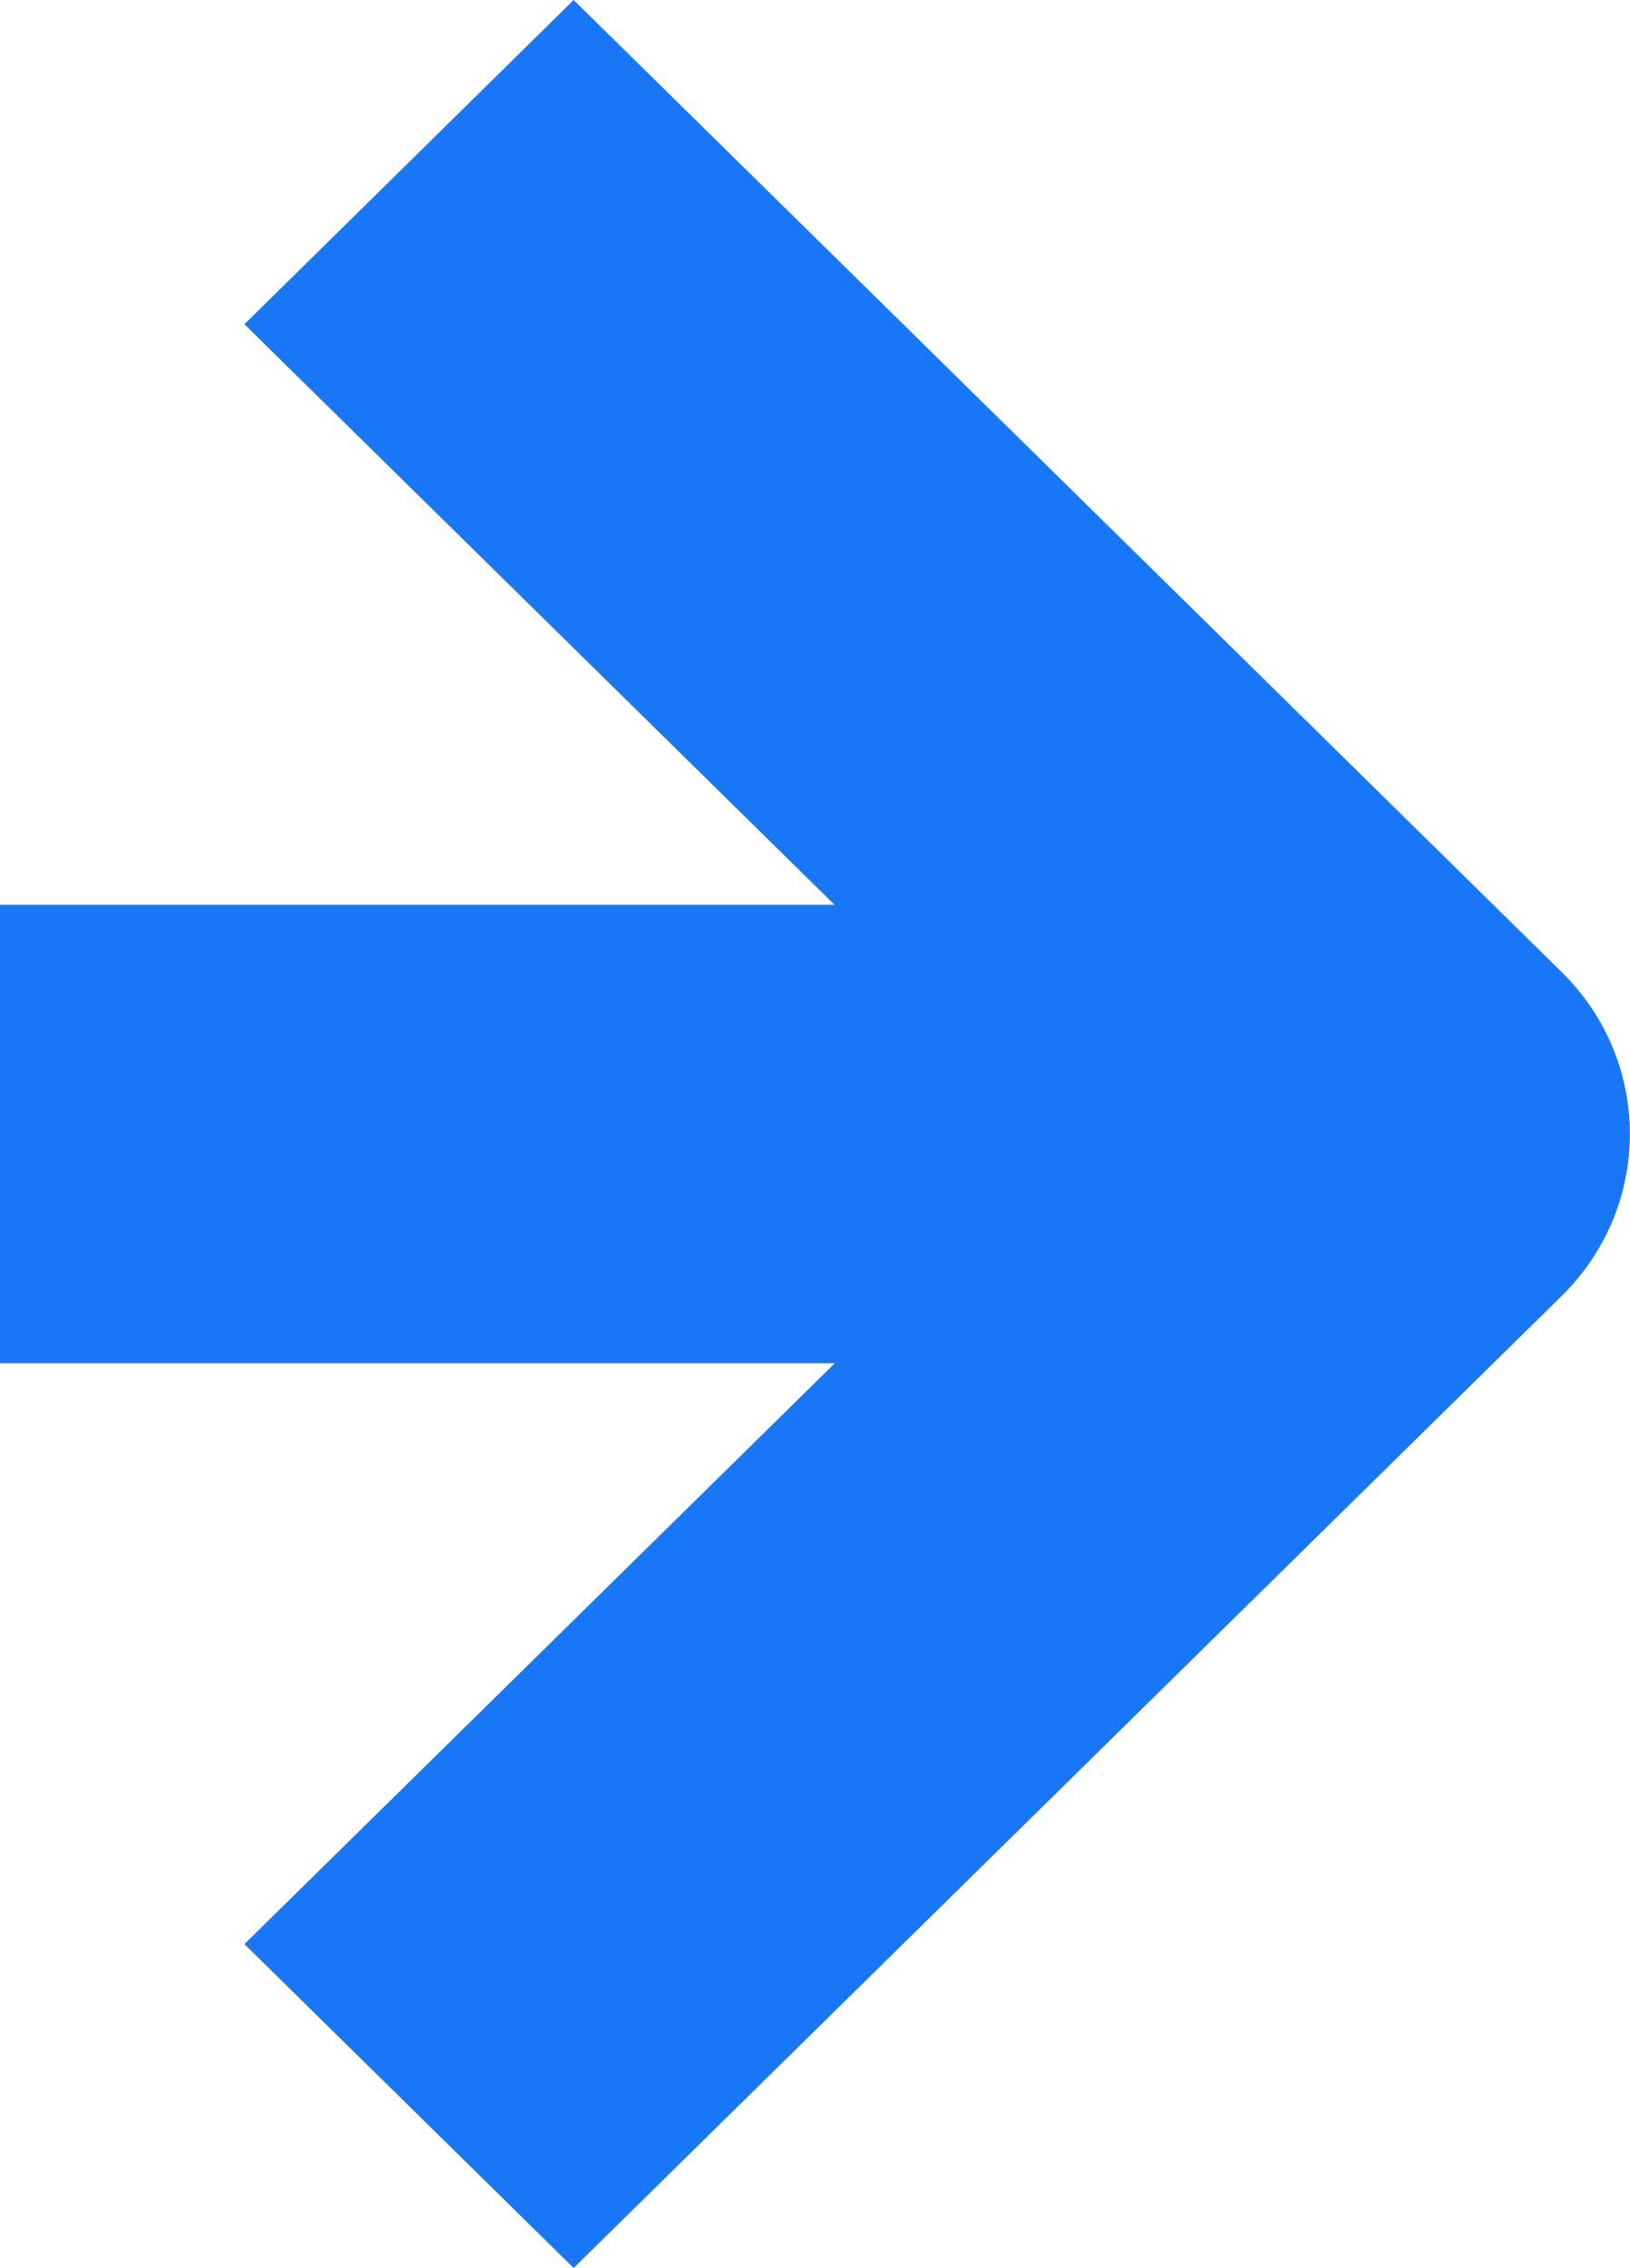
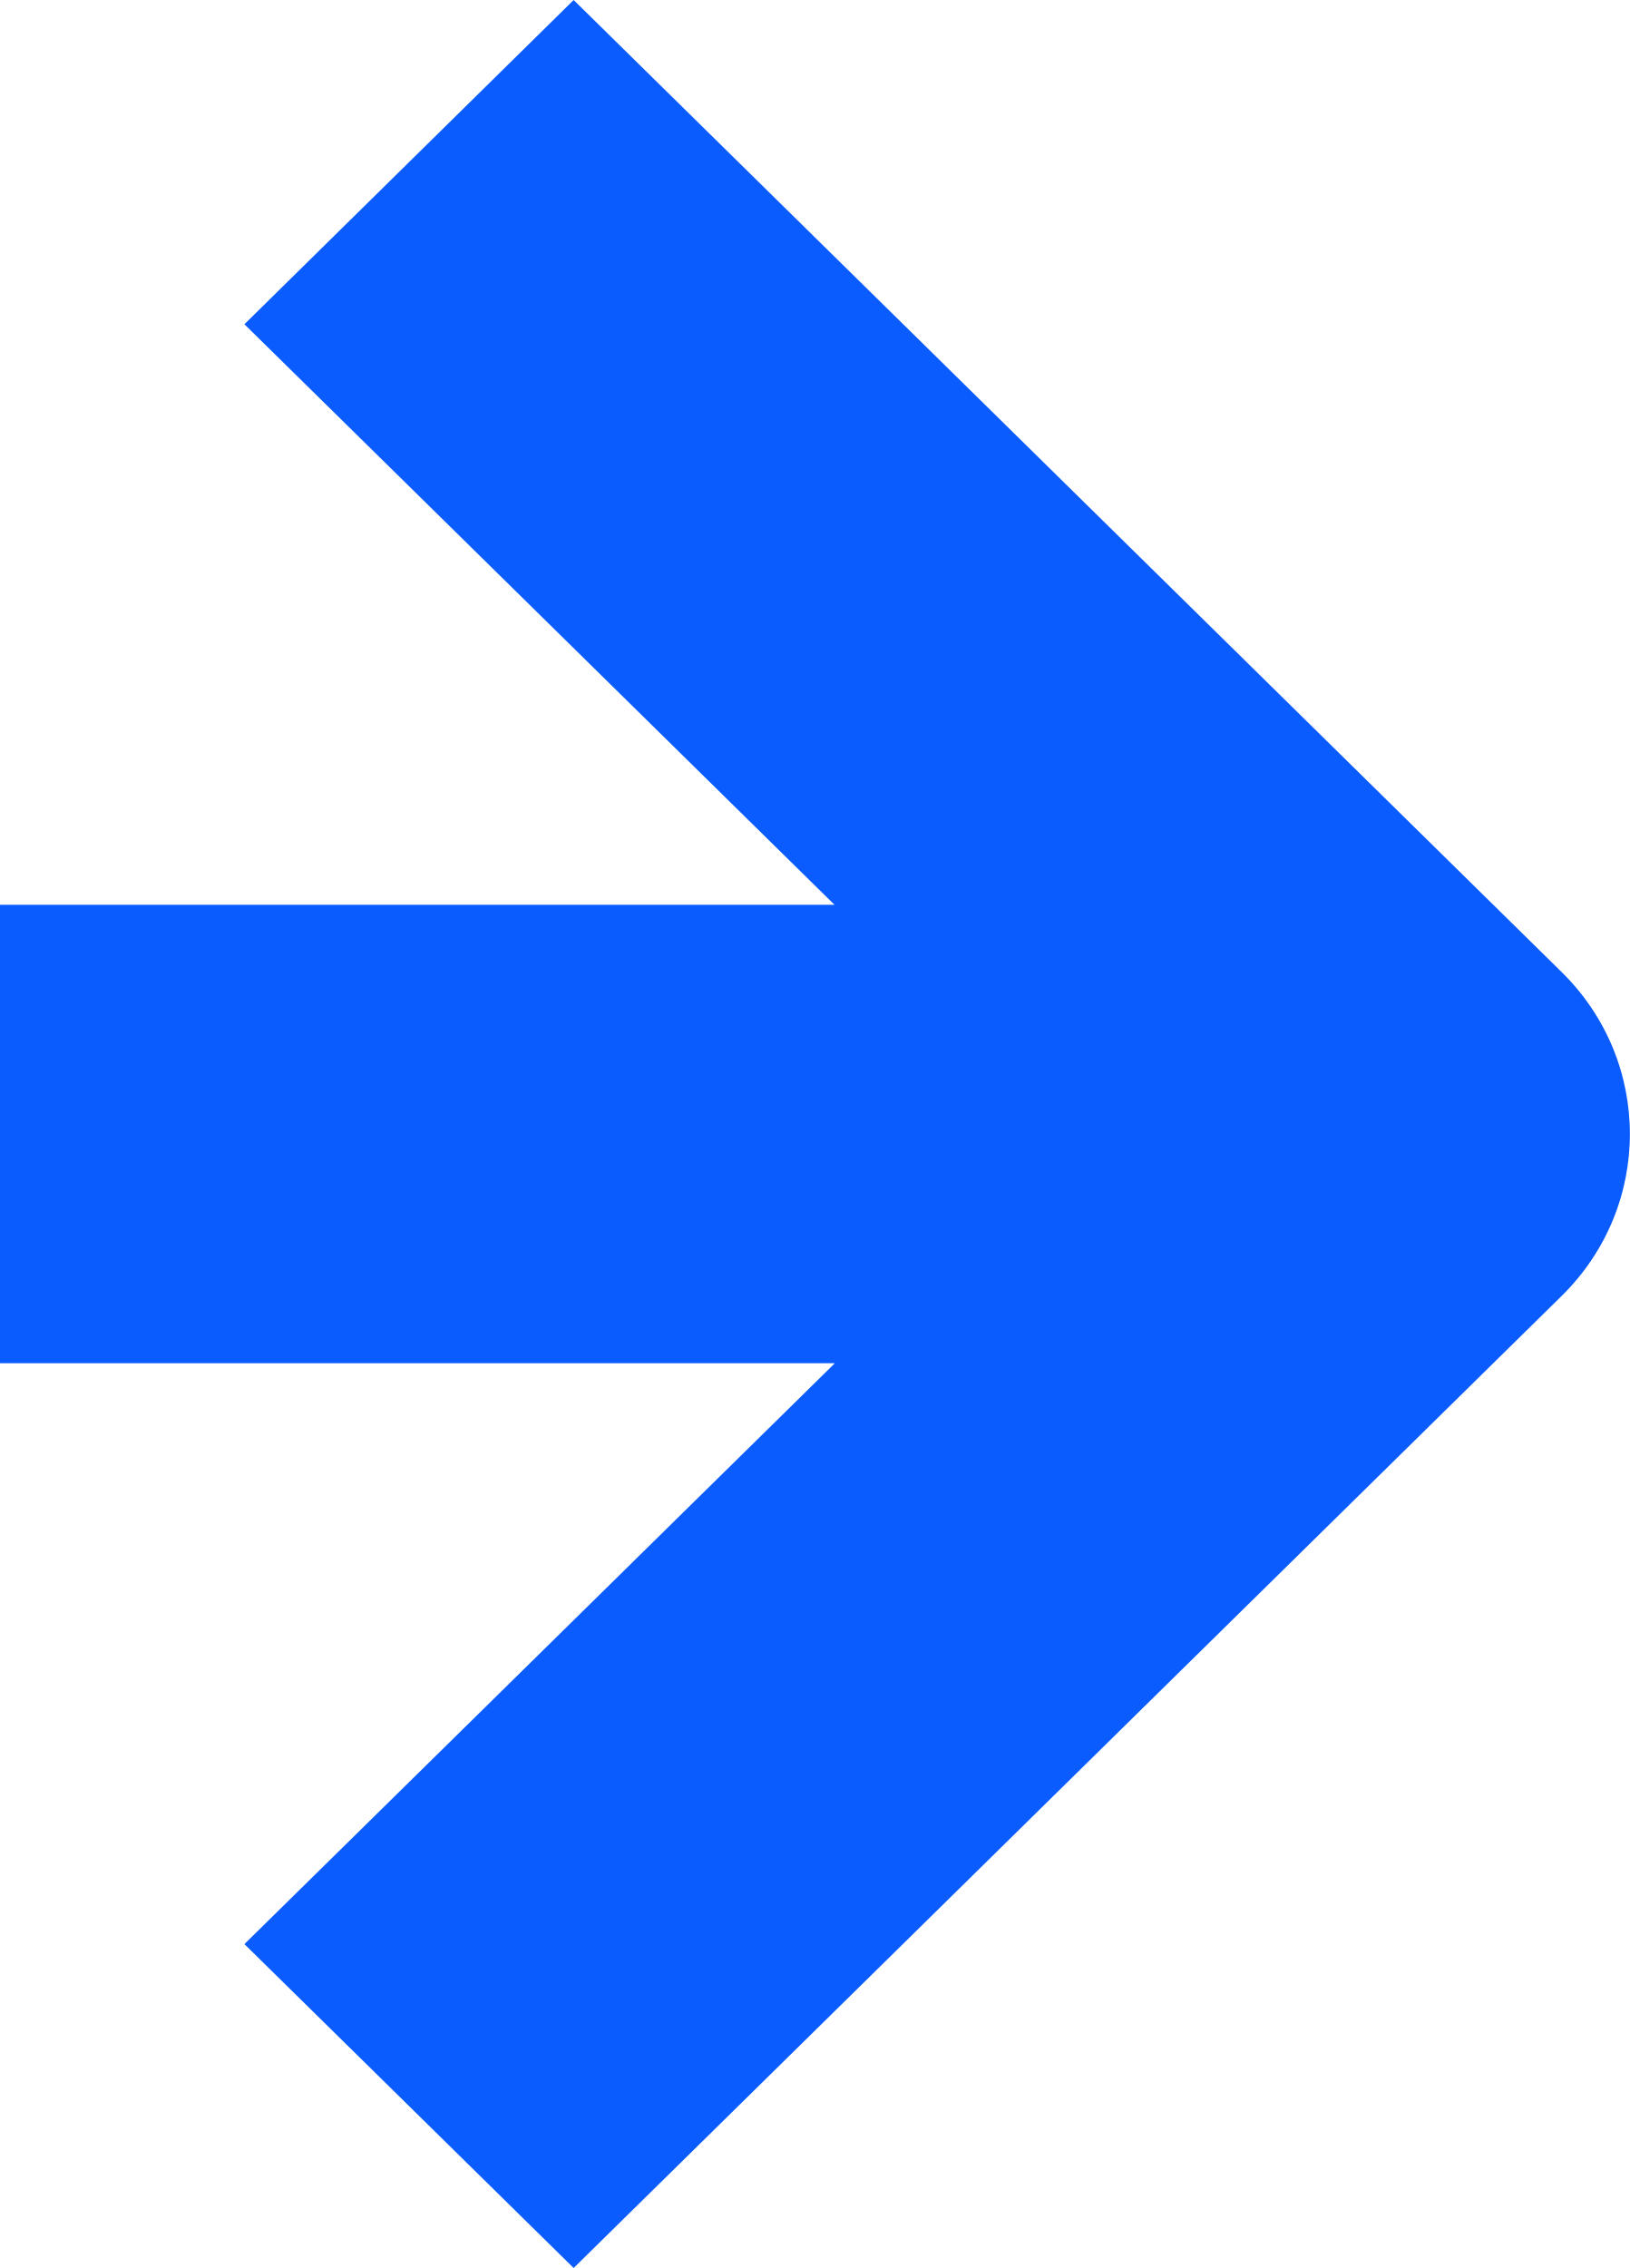
<svg xmlns="http://www.w3.org/2000/svg" width="23" height="32" viewBox="0 0 23 32" fill="none">
-   <path d="M8.095 0L3.449 4.575L11.776 12.766H0V19.234H11.781L3.449 27.43L8.095 32L22.037 18.285C23.321 17.022 23.321 14.978 22.037 13.715L8.095 0Z" fill="#1877f6" />
+   <path d="M8.095 0L3.449 4.575L11.776 12.766H0V19.234H11.781L3.449 27.43L8.095 32L22.037 18.285C23.321 17.022 23.321 14.978 22.037 13.715L8.095 0Z" fill="#0b5cff" />
</svg>
